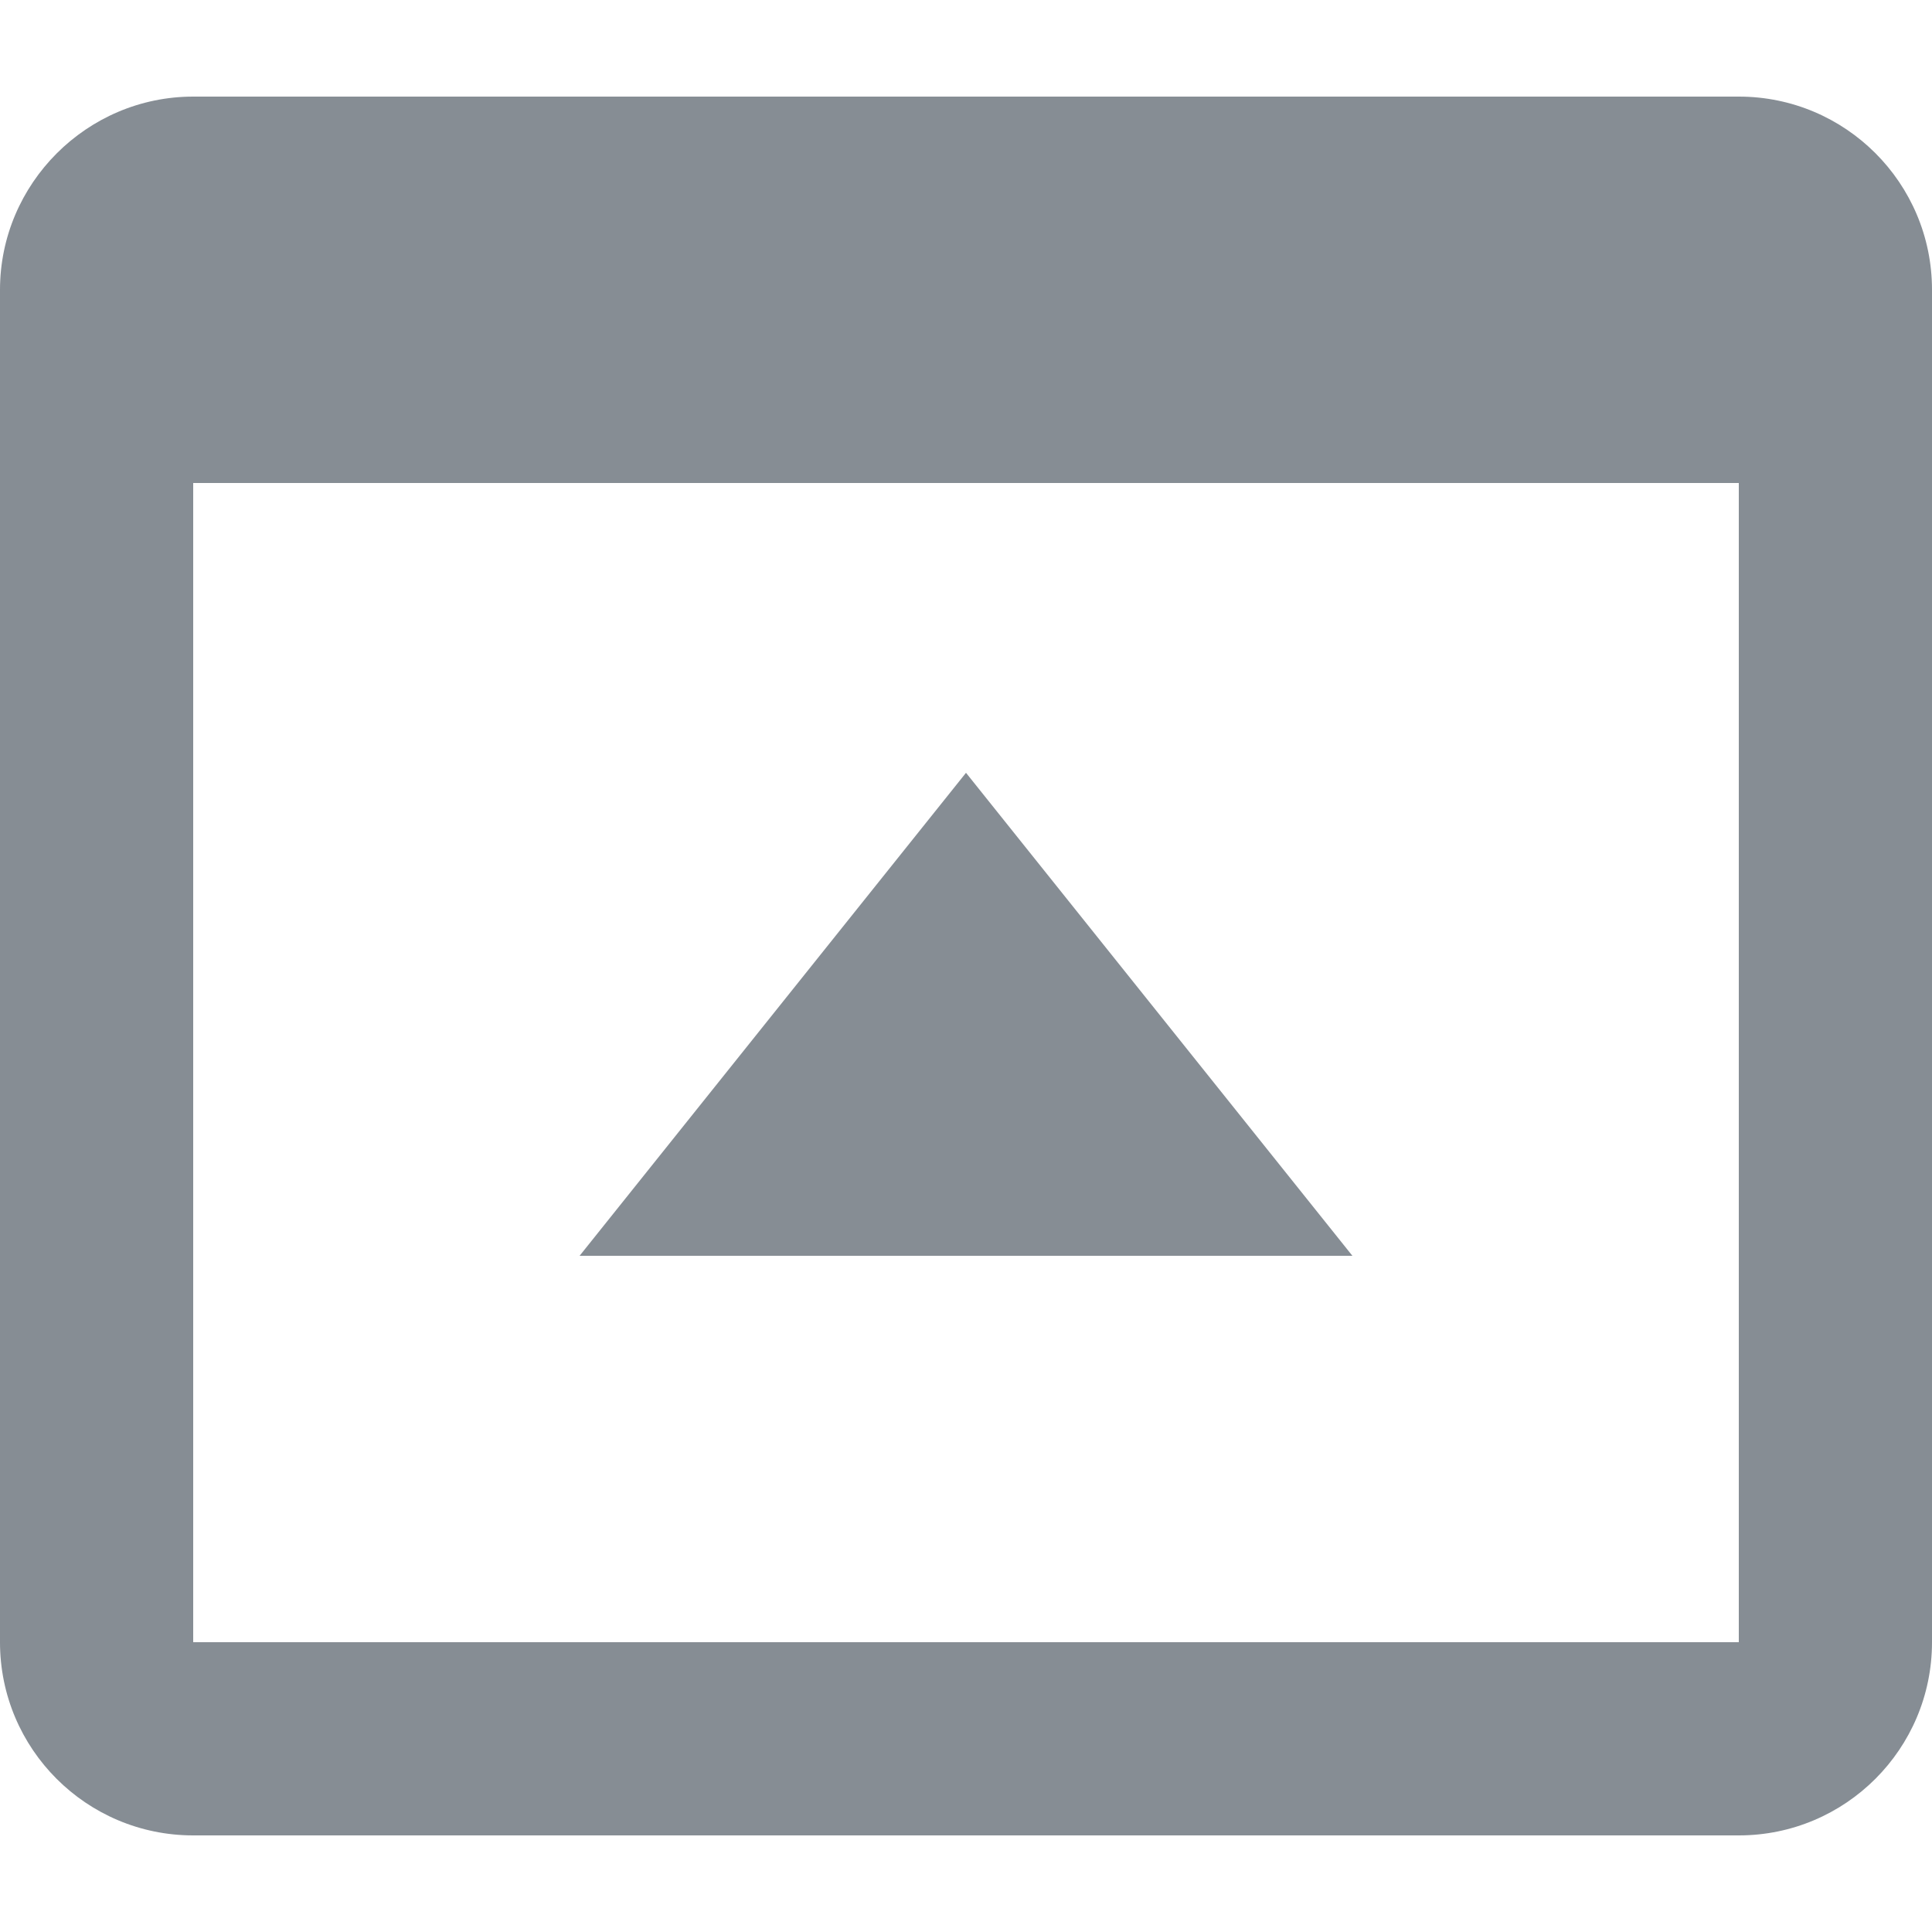
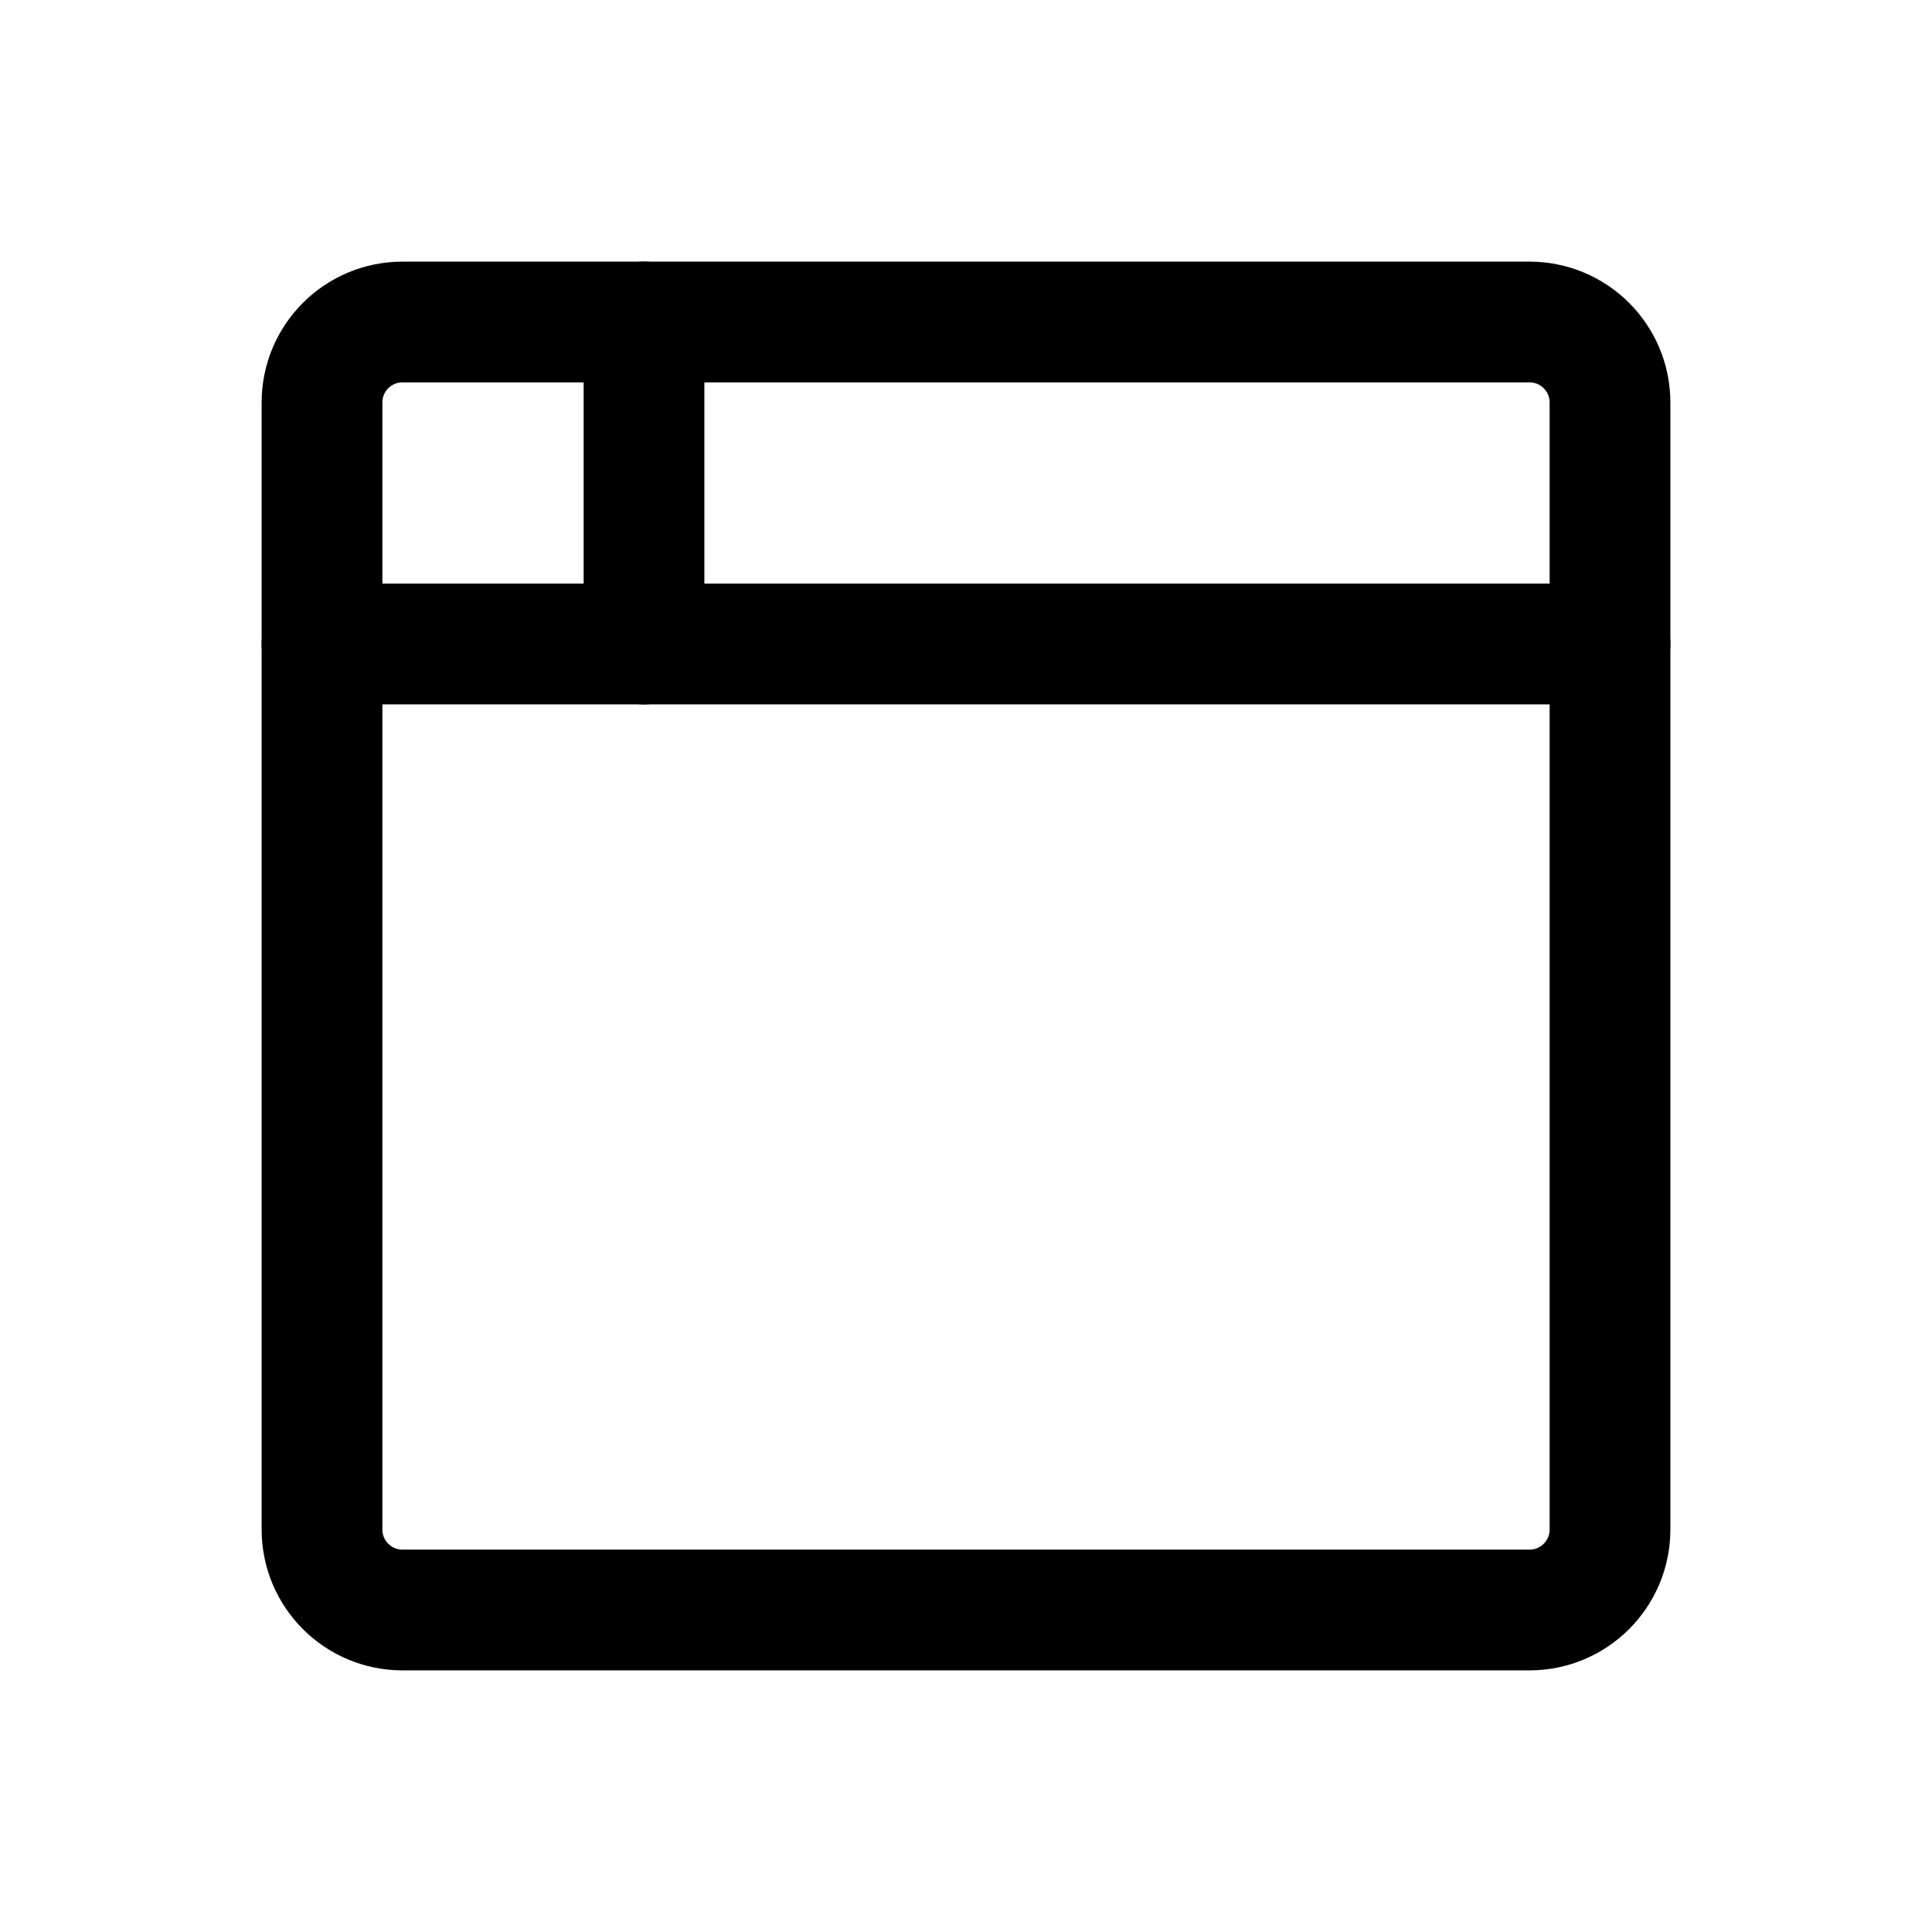
- <svg xmlns="http://www.w3.org/2000/svg" viewBox="0 0 20 20">
-   <path fill="#868d94" d="M0 3c0-1.1.9-2 2-2h16a2 2 0 0 1 2 2v14a2 2 0 0 1-2 2H2a2 2 0 0 1-2-2V3zm2 2v12h16V5H2zm8 3l4 5H6l4-5z" />
+ <svg xmlns="http://www.w3.org/2000/svg" data-icon-name="icon-tabler-browser" width="24" height="24" viewBox="0 0 24 24" stroke-width="1.5" stroke="currentColor" fill="none" stroke-linecap="round" stroke-linejoin="round">
+   <path stroke="none" d="M0 0h24v24H0z" fill="none" />
+   <rect x="4" y="4" width="16" height="16" rx="1" />
+   <line x1="4" y1="8" x2="20" y2="8" />
+   <line x1="8" y1="4" x2="8" y2="8" />
</svg>
